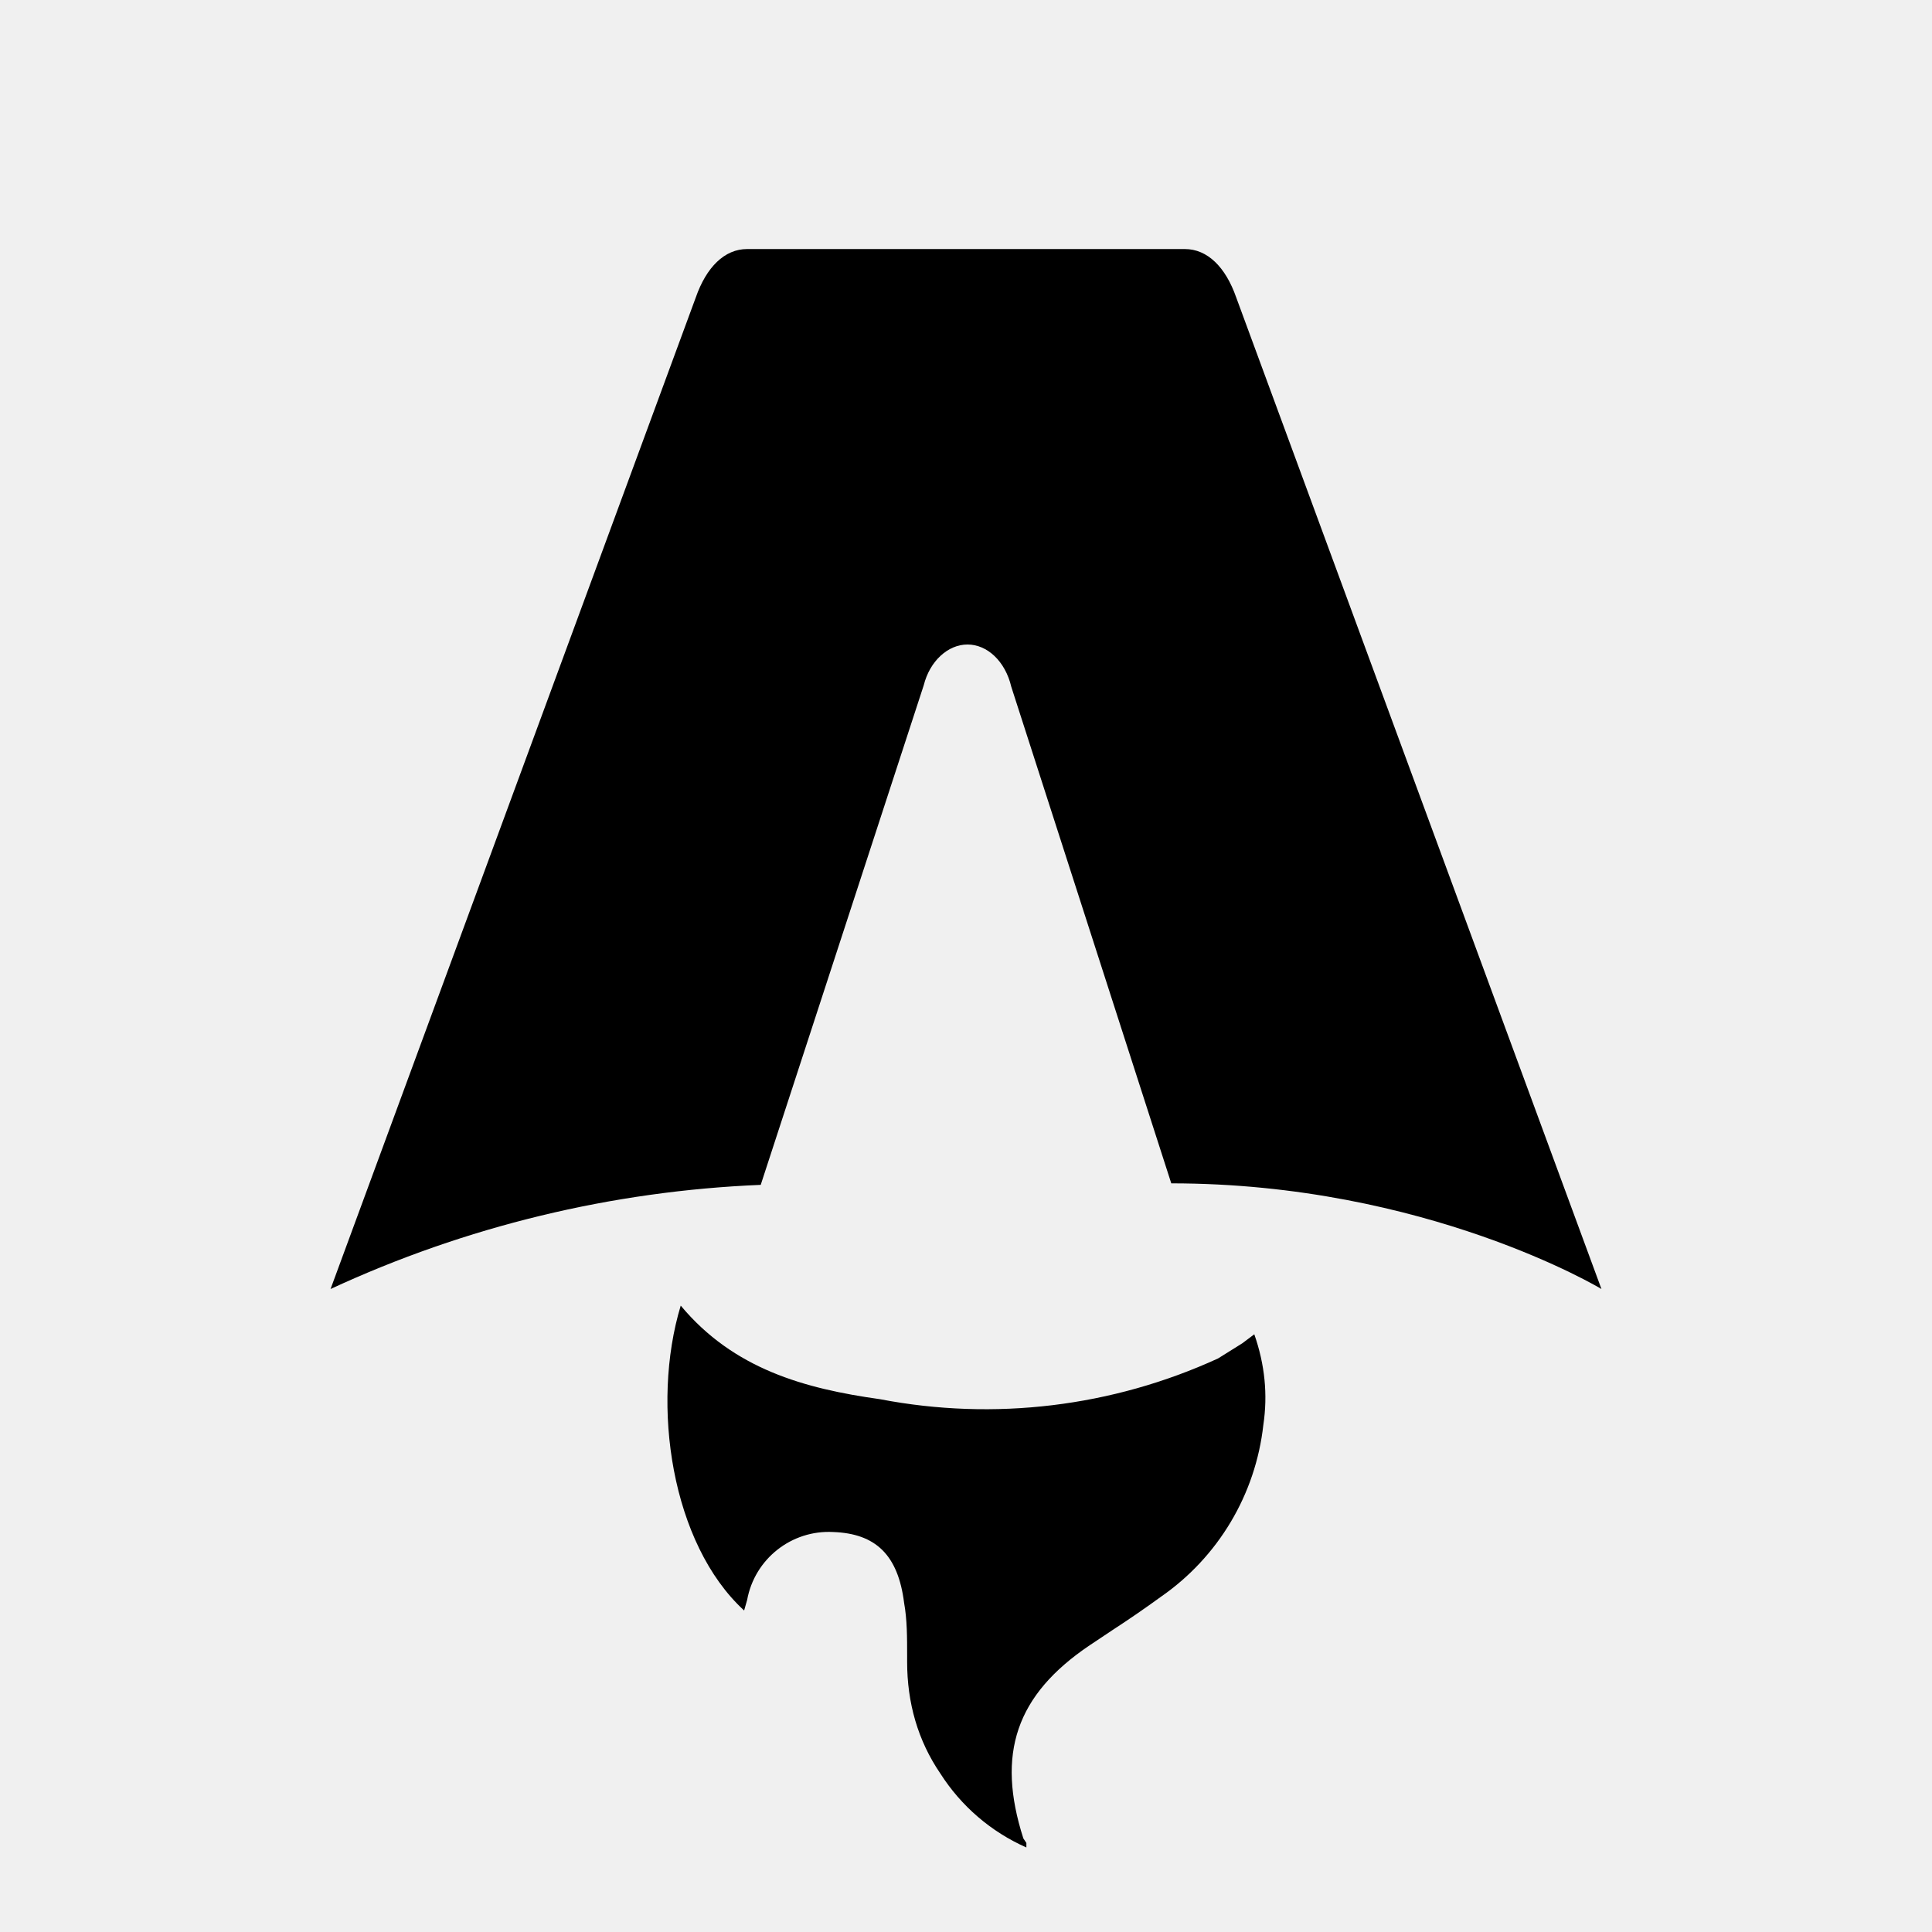
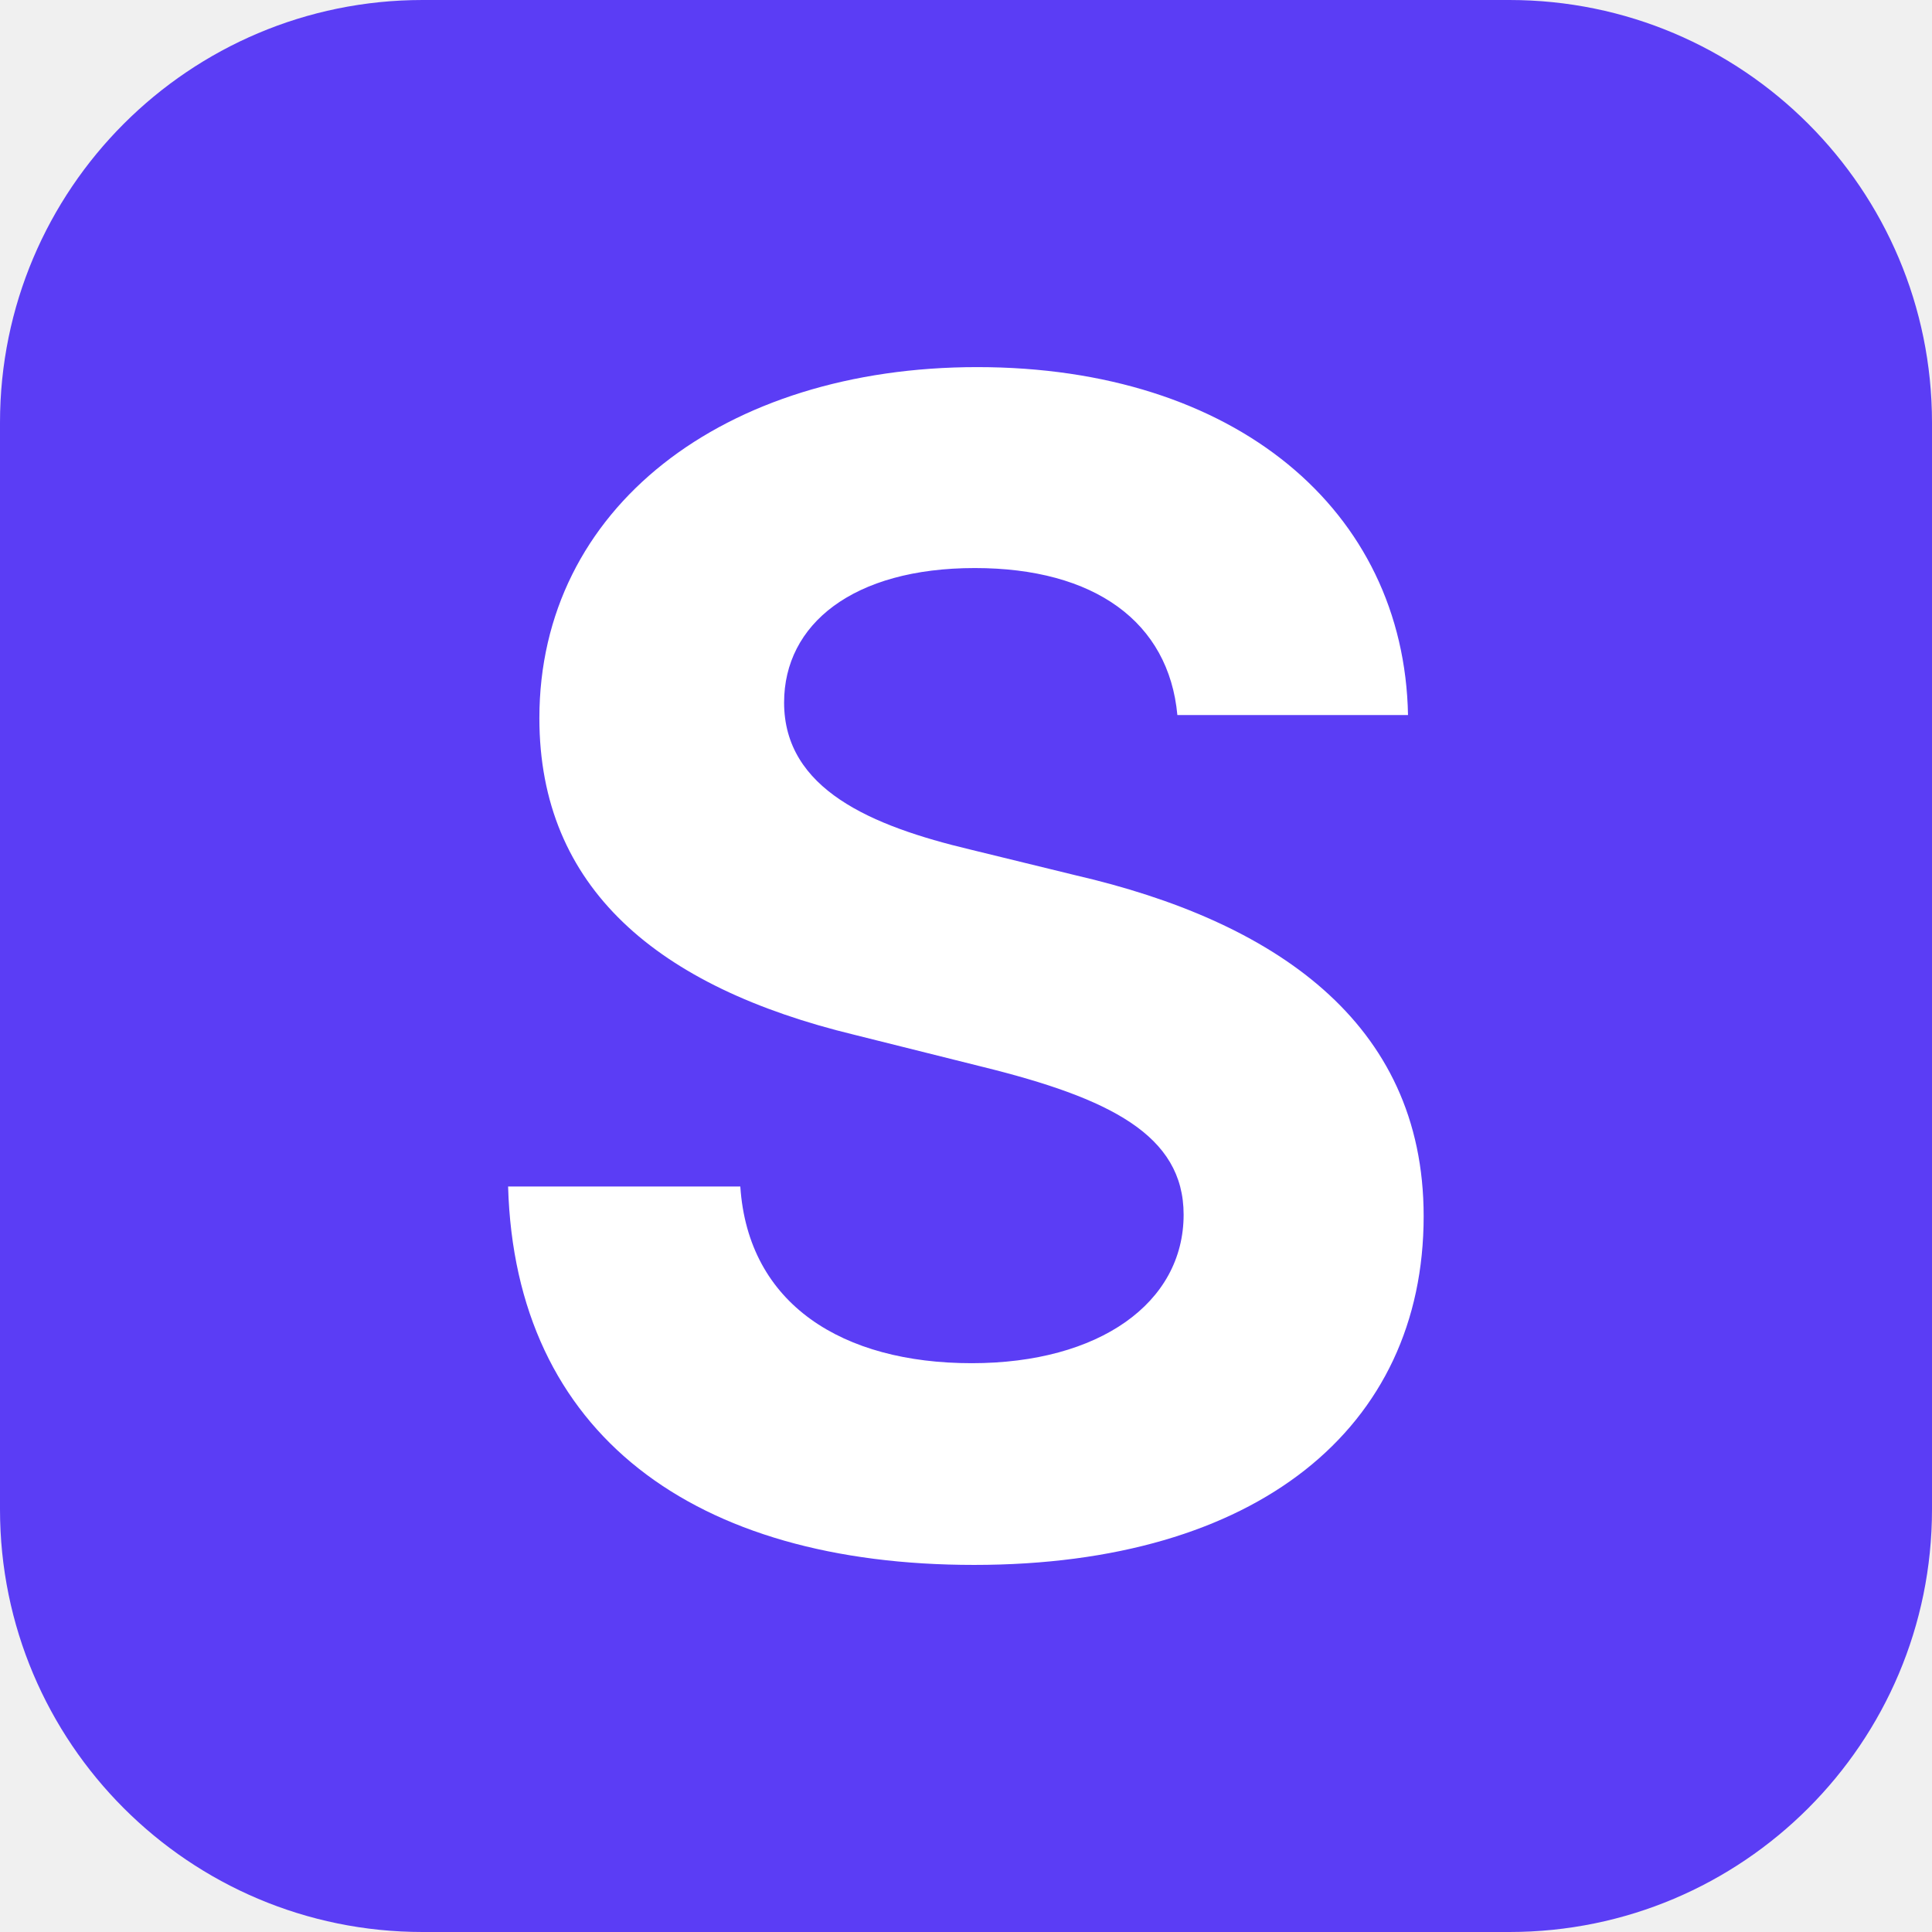
- <svg xmlns="http://www.w3.org/2000/svg" fill="none" viewBox="0 0 128 128">
-   <path d="M50.4 78.5a75.1 75.1 0 0 0-28.5 6.9l24.2-65.7c.7-2 1.9-3.2 3.4-3.2h29c1.5 0 2.7 1.2 3.4 3.2l24.2 65.7s-11.6-7-28.5-7L67 45.5c-.4-1.7-1.6-2.8-2.9-2.8-1.3 0-2.5 1.1-2.9 2.7L50.4 78.5Zm-1.1 28.2Zm-4.2-20.2c-2 6.6-.6 15.8 4.2 20.2a17.5 17.5 0 0 1 .2-.7 5.5 5.5 0 0 1 5.7-4.5c2.8.1 4.3 1.5 4.7 4.7.2 1.1.2 2.3.2 3.5v.4c0 2.7.7 5.2 2.2 7.4a13 13 0 0 0 5.7 4.9v-.3l-.2-.3c-1.8-5.6-.5-9.5 4.4-12.8l1.5-1a73 73 0 0 0 3.2-2.2 16 16 0 0 0 6.8-11.4c.3-2 .1-4-.6-6l-.8.6-1.6 1a37 37 0 0 1-22.4 2.7c-5-.7-9.7-2-13.2-6.2Z" />
-   <style>
-         path { fill: #000; }
-         @media (prefers-color-scheme: dark) {
-             path { fill: #FFF; }
-         }
-     </style>
+ <svg xmlns="http://www.w3.org/2000/svg" viewBox="0 0 64 64">
+   <rect width="64" height="64" rx="14" fill="#5b3df5" />
+   <path fill="#ffffff" transform="translate(14.63 51.27) scale(0.0259 -0.0259)" d="M681 -22C1043 -22 1256 153 1256 424C1256 674 1062 802 811 860L676 893C550 923 438 970 438 1081C438 1181 526 1253 682 1253C835 1253 930 1184 941 1065H1236C1231 1327 1015 1510 685 1510C361 1510 125 1330 125 1061C125 844 276 717 528 656L692 615C854 575 949 528 949 426C949 313 841 236 678 236C513 236 392 311 382 462H85C94 145 323 -22 681 -22Z" />
</svg>
